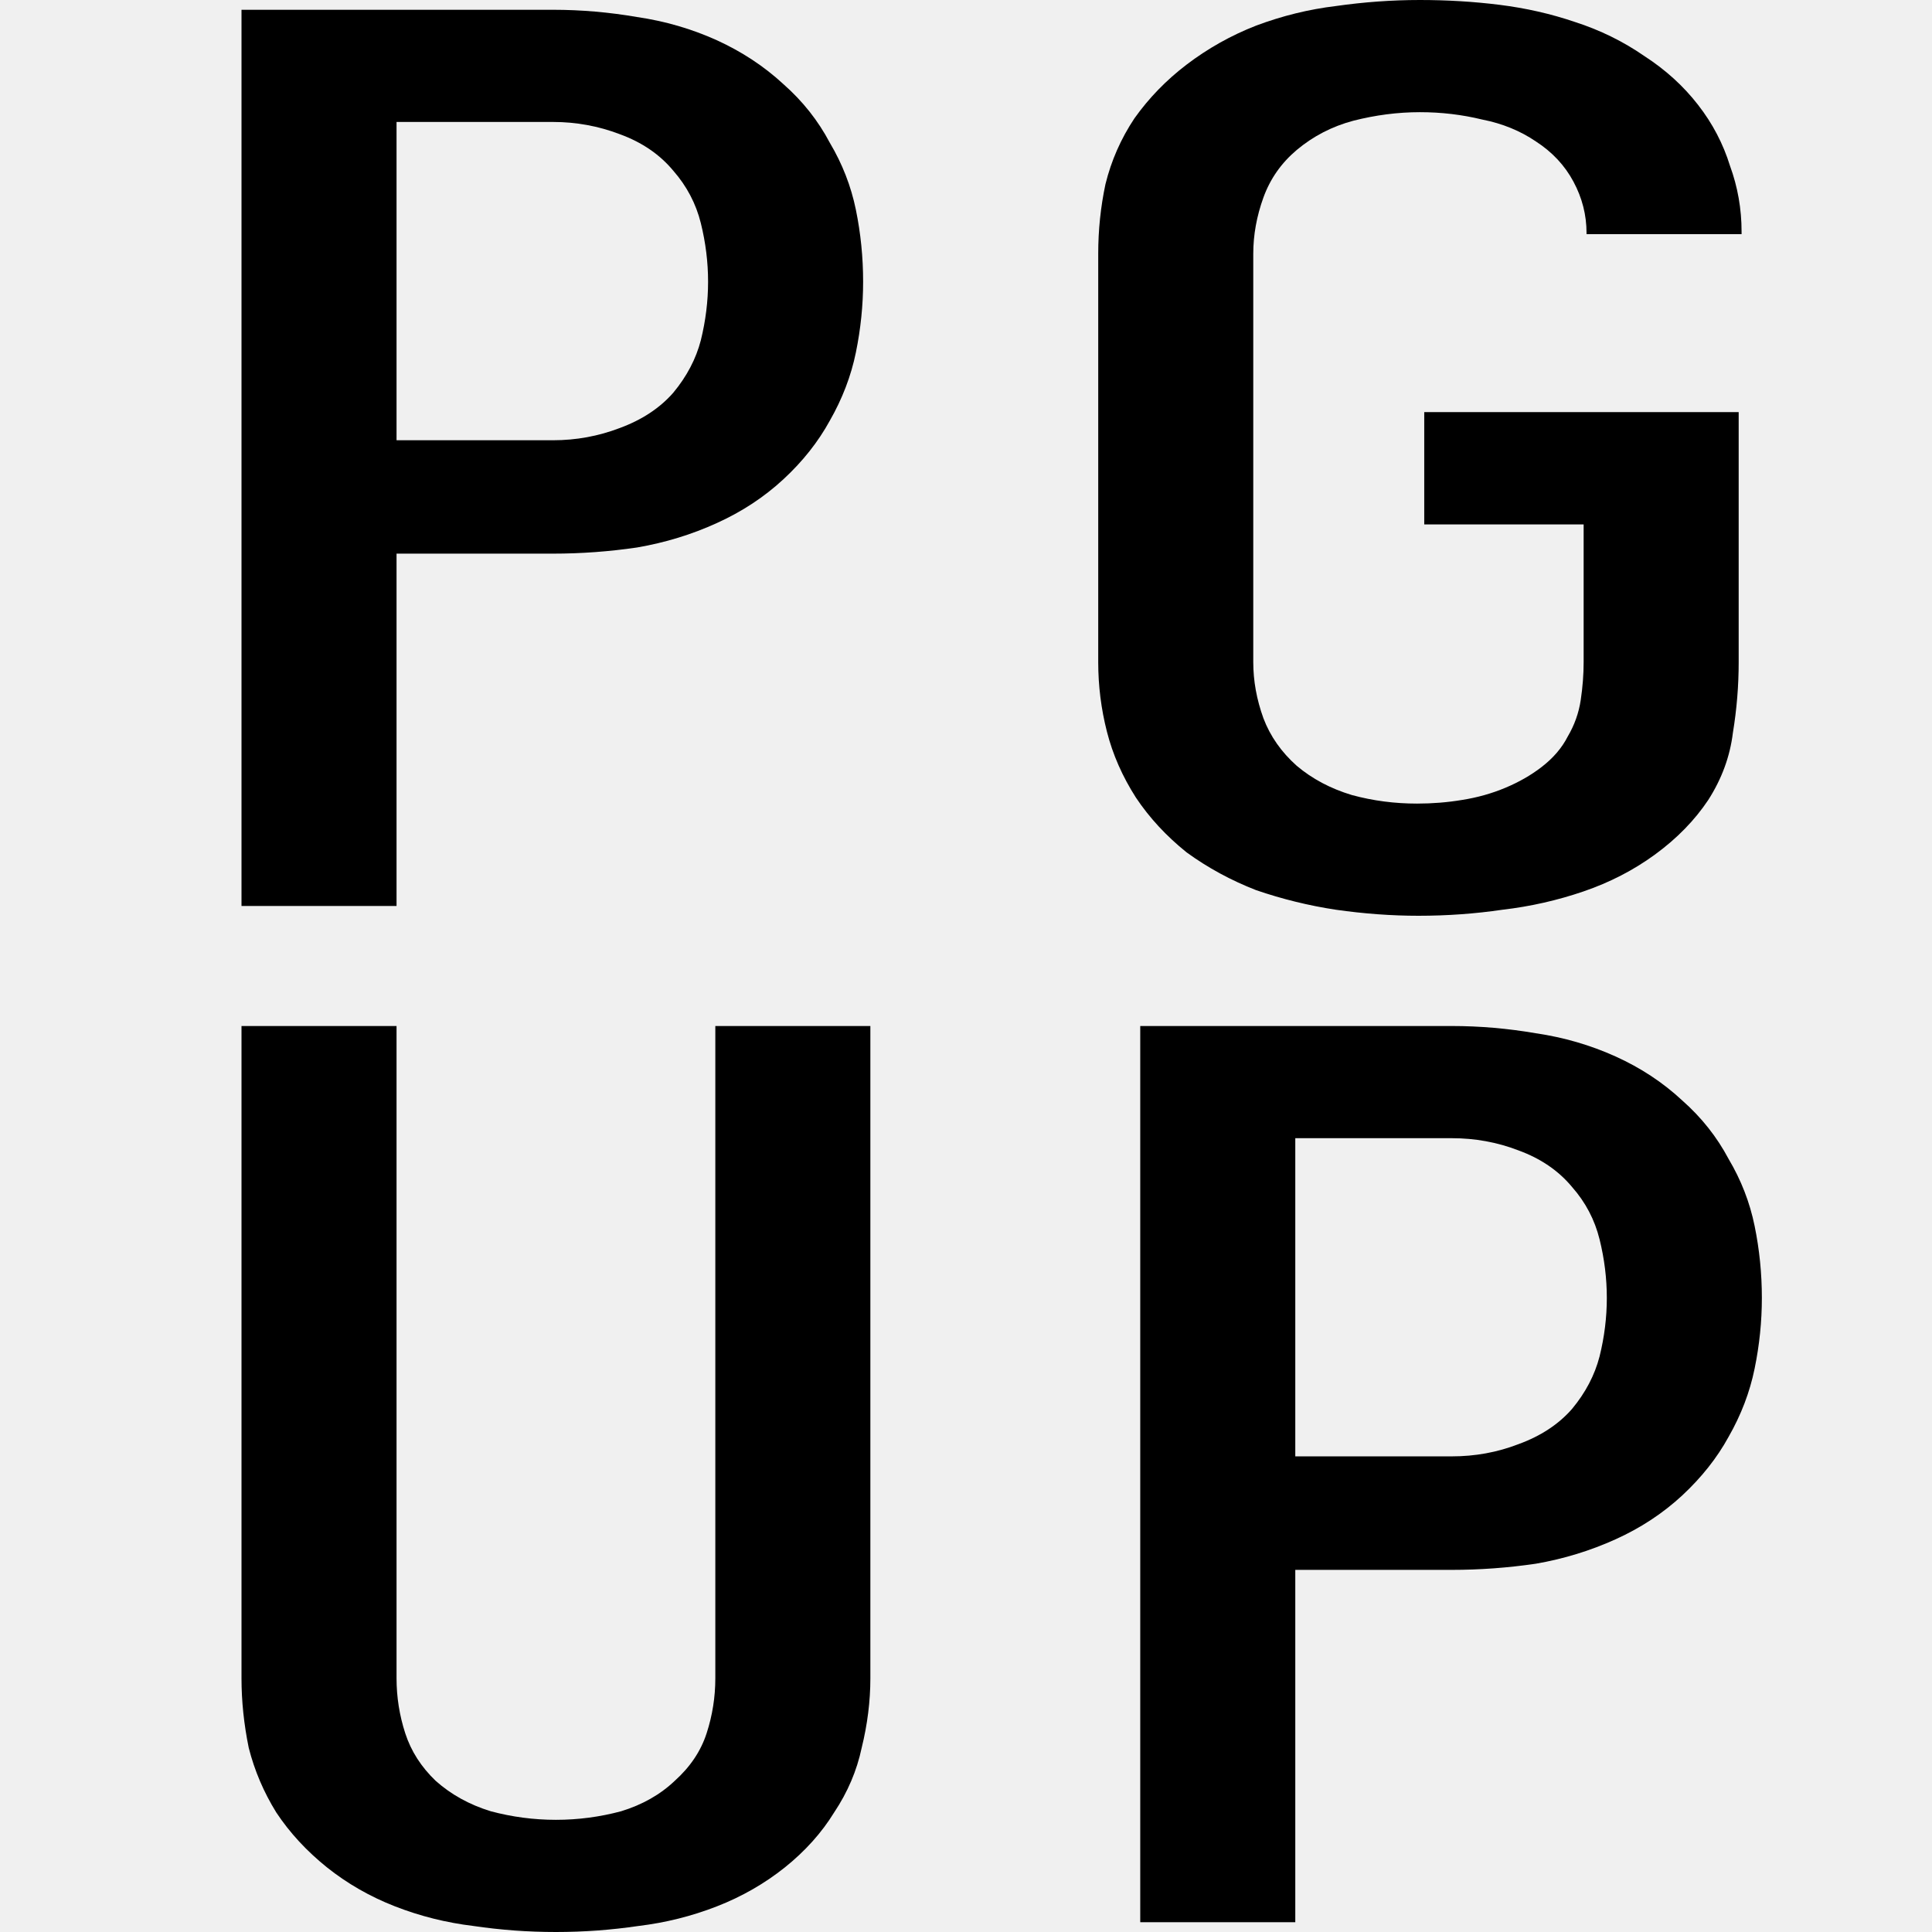
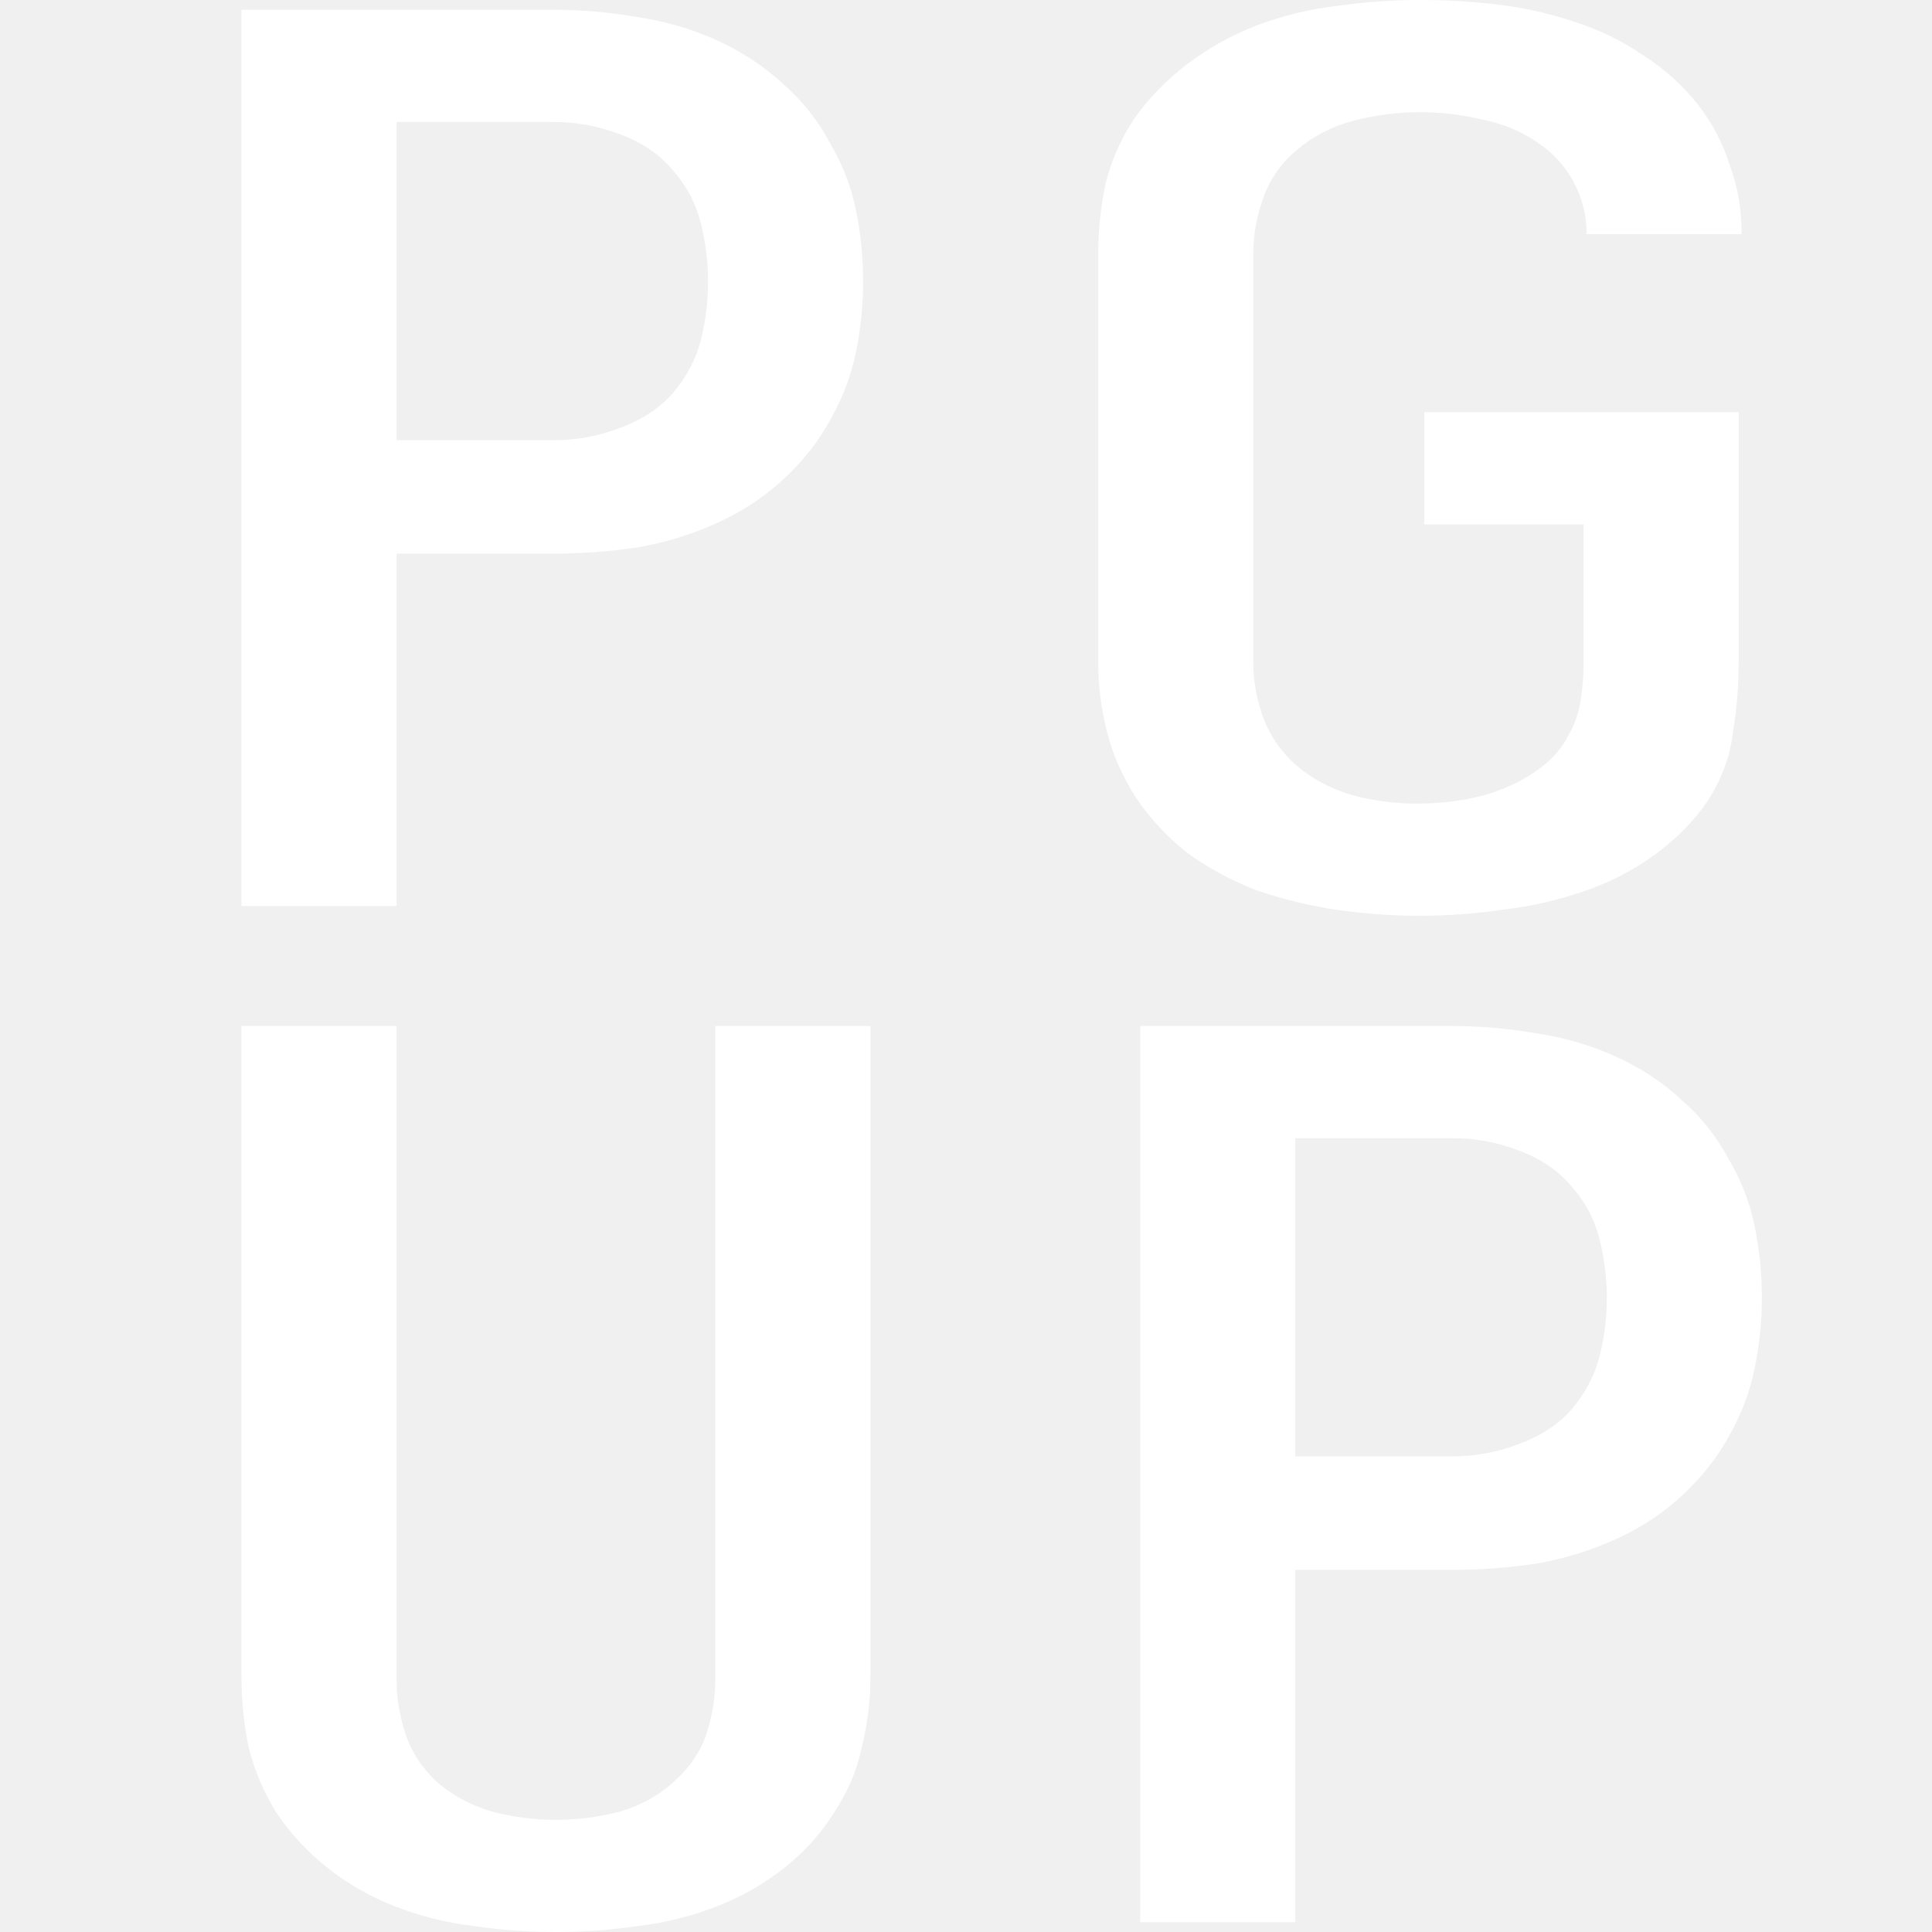
<svg xmlns="http://www.w3.org/2000/svg" width="16" height="16" viewBox="0 0 16 16" fill="none">
  <g clip-path="url(#clip0_1650_1657)">
-     <path d="M9.443 15.919V8.497H12.023C12.255 8.497 12.487 8.517 12.719 8.557C12.951 8.591 13.171 8.655 13.379 8.749C13.587 8.843 13.771 8.964 13.931 9.113C14.091 9.254 14.219 9.416 14.315 9.597C14.419 9.772 14.491 9.957 14.531 10.153C14.571 10.348 14.591 10.547 14.591 10.749C14.591 10.944 14.571 11.139 14.531 11.334C14.491 11.53 14.419 11.718 14.315 11.9C14.219 12.075 14.091 12.236 13.931 12.385C13.771 12.533 13.587 12.654 13.379 12.748C13.171 12.842 12.951 12.91 12.719 12.95C12.487 12.984 12.255 13.001 12.023 13.001H10.727V15.919H9.443ZM12.023 12.061C12.215 12.061 12.399 12.028 12.575 11.96C12.759 11.893 12.907 11.796 13.019 11.668C13.131 11.533 13.207 11.388 13.247 11.233C13.287 11.072 13.307 10.91 13.307 10.749C13.307 10.587 13.287 10.425 13.247 10.264C13.207 10.102 13.131 9.957 13.019 9.83C12.907 9.695 12.759 9.594 12.575 9.527C12.399 9.459 12.215 9.426 12.023 9.426H10.727V12.061H12.023Z" fill="black" />
-     <path d="M4.604 16C4.372 16 4.144 15.983 3.92 15.95C3.696 15.923 3.48 15.869 3.272 15.788C3.064 15.707 2.876 15.599 2.708 15.465C2.54 15.33 2.4 15.179 2.288 15.01C2.184 14.842 2.108 14.664 2.06 14.475C2.02 14.28 2 14.088 2 13.899V8.497H3.284V13.899C3.284 14.054 3.308 14.206 3.356 14.354C3.404 14.502 3.488 14.633 3.608 14.748C3.736 14.862 3.888 14.946 4.064 15C4.24 15.047 4.42 15.071 4.604 15.071C4.788 15.071 4.968 15.047 5.144 15C5.32 14.946 5.468 14.862 5.588 14.748C5.716 14.633 5.804 14.502 5.852 14.354C5.9 14.206 5.924 14.054 5.924 13.899V8.497H7.208V13.899C7.208 14.088 7.184 14.28 7.136 14.475C7.096 14.664 7.02 14.842 6.908 15.01C6.804 15.179 6.668 15.33 6.5 15.465C6.332 15.599 6.144 15.707 5.936 15.788C5.728 15.869 5.512 15.923 5.288 15.95C5.064 15.983 4.836 16 4.604 16Z" fill="black" />
-     <path d="M11.747 7.584C11.523 7.584 11.295 7.567 11.063 7.534C10.839 7.5 10.619 7.446 10.403 7.372C10.195 7.291 10.003 7.187 9.827 7.059C9.659 6.924 9.519 6.773 9.407 6.605C9.295 6.43 9.215 6.248 9.167 6.059C9.119 5.871 9.095 5.679 9.095 5.484V2.101C9.095 1.905 9.115 1.713 9.155 1.525C9.203 1.33 9.283 1.148 9.395 0.98C9.515 0.811 9.659 0.663 9.827 0.535C10.003 0.401 10.195 0.293 10.403 0.212C10.619 0.131 10.839 0.077 11.063 0.05C11.295 0.017 11.527 0 11.759 0C11.983 0 12.203 0.013 12.419 0.04C12.635 0.067 12.843 0.114 13.043 0.182C13.251 0.249 13.443 0.343 13.619 0.465C13.795 0.579 13.943 0.714 14.063 0.869C14.183 1.023 14.271 1.192 14.327 1.373C14.391 1.548 14.423 1.73 14.423 1.919C14.423 1.919 14.423 1.922 14.423 1.929C14.423 1.929 14.423 1.932 14.423 1.939H13.139C13.139 1.932 13.139 1.929 13.139 1.929C13.139 1.781 13.103 1.639 13.031 1.505C12.959 1.37 12.855 1.259 12.719 1.171C12.591 1.084 12.443 1.023 12.275 0.99C12.107 0.949 11.935 0.929 11.759 0.929C11.575 0.929 11.391 0.953 11.207 1C11.031 1.047 10.875 1.128 10.739 1.242C10.611 1.35 10.519 1.481 10.463 1.636C10.407 1.791 10.379 1.946 10.379 2.101V5.484C10.379 5.639 10.407 5.793 10.463 5.948C10.519 6.096 10.611 6.228 10.739 6.342C10.867 6.45 11.019 6.531 11.195 6.584C11.371 6.632 11.551 6.655 11.735 6.655C11.863 6.655 11.987 6.645 12.107 6.625C12.235 6.605 12.355 6.571 12.467 6.524C12.579 6.477 12.679 6.42 12.767 6.352C12.863 6.278 12.935 6.194 12.983 6.1C13.039 6.005 13.075 5.904 13.091 5.797C13.107 5.689 13.115 5.585 13.115 5.484V4.343H11.795V3.413H14.399V5.484C14.399 5.679 14.383 5.874 14.351 6.069C14.327 6.265 14.259 6.45 14.147 6.625C14.035 6.793 13.887 6.945 13.703 7.079C13.527 7.207 13.331 7.308 13.115 7.382C12.899 7.456 12.675 7.507 12.443 7.534C12.219 7.567 11.987 7.584 11.747 7.584Z" fill="black" />
-     <path d="M2 7.503V0.081H4.58C4.812 0.081 5.044 0.101 5.276 0.141C5.508 0.175 5.728 0.239 5.936 0.333C6.144 0.428 6.328 0.549 6.488 0.697C6.648 0.838 6.776 1 6.872 1.182C6.976 1.357 7.048 1.542 7.088 1.737C7.128 1.932 7.148 2.131 7.148 2.333C7.148 2.528 7.128 2.723 7.088 2.919C7.048 3.114 6.976 3.302 6.872 3.484C6.776 3.659 6.648 3.821 6.488 3.969C6.328 4.117 6.144 4.238 5.936 4.332C5.728 4.427 5.508 4.494 5.276 4.534C5.044 4.568 4.812 4.585 4.58 4.585H3.284V7.503H2ZM4.58 3.646C4.772 3.646 4.956 3.612 5.132 3.545C5.316 3.477 5.464 3.38 5.576 3.252C5.688 3.117 5.764 2.972 5.804 2.818C5.844 2.656 5.864 2.494 5.864 2.333C5.864 2.171 5.844 2.01 5.804 1.848C5.764 1.687 5.688 1.542 5.576 1.414C5.464 1.279 5.316 1.178 5.132 1.111C4.956 1.044 4.772 1.01 4.58 1.01H3.284V3.646H4.58Z" fill="black" />
+     <path d="M9.443 15.919V8.497H12.023C12.255 8.497 12.487 8.517 12.719 8.557C12.951 8.591 13.171 8.655 13.379 8.749C13.587 8.843 13.771 8.964 13.931 9.113C14.091 9.254 14.219 9.416 14.315 9.597C14.419 9.772 14.491 9.957 14.531 10.153C14.571 10.348 14.591 10.547 14.591 10.749C14.591 10.944 14.571 11.139 14.531 11.334C14.491 11.53 14.419 11.718 14.315 11.9C14.219 12.075 14.091 12.236 13.931 12.385C13.771 12.533 13.587 12.654 13.379 12.748C13.171 12.842 12.951 12.91 12.719 12.95C12.487 12.984 12.255 13.001 12.023 13.001H10.727V15.919H9.443ZM12.023 12.061C12.215 12.061 12.399 12.028 12.575 11.96C12.759 11.893 12.907 11.796 13.019 11.668C13.131 11.533 13.207 11.388 13.247 11.233C13.287 11.072 13.307 10.91 13.307 10.749C13.307 10.587 13.287 10.425 13.247 10.264C13.207 10.102 13.131 9.957 13.019 9.83C12.907 9.695 12.759 9.594 12.575 9.527C12.399 9.459 12.215 9.426 12.023 9.426H10.727V12.061H12.023Z" fill="white" />
+     <path d="M4.604 16C4.372 16 4.144 15.983 3.92 15.95C3.696 15.923 3.48 15.869 3.272 15.788C3.064 15.707 2.876 15.599 2.708 15.465C2.54 15.33 2.4 15.179 2.288 15.01C2.184 14.842 2.108 14.664 2.06 14.475C2.02 14.28 2 14.088 2 13.899V8.497H3.284V13.899C3.284 14.054 3.308 14.206 3.356 14.354C3.404 14.502 3.488 14.633 3.608 14.748C3.736 14.862 3.888 14.946 4.064 15C4.24 15.047 4.42 15.071 4.604 15.071C4.788 15.071 4.968 15.047 5.144 15C5.32 14.946 5.468 14.862 5.588 14.748C5.716 14.633 5.804 14.502 5.852 14.354C5.9 14.206 5.924 14.054 5.924 13.899V8.497H7.208V13.899C7.208 14.088 7.184 14.28 7.136 14.475C7.096 14.664 7.02 14.842 6.908 15.01C6.804 15.179 6.668 15.33 6.5 15.465C6.332 15.599 6.144 15.707 5.936 15.788C5.728 15.869 5.512 15.923 5.288 15.95C5.064 15.983 4.836 16 4.604 16Z" fill="white" />
+     <path d="M11.747 7.584C11.523 7.584 11.295 7.567 11.063 7.534C10.839 7.5 10.619 7.446 10.403 7.372C10.195 7.291 10.003 7.187 9.827 7.059C9.659 6.924 9.519 6.773 9.407 6.605C9.295 6.43 9.215 6.248 9.167 6.059C9.119 5.871 9.095 5.679 9.095 5.484V2.101C9.095 1.905 9.115 1.713 9.155 1.525C9.203 1.33 9.283 1.148 9.395 0.98C9.515 0.811 9.659 0.663 9.827 0.535C10.003 0.401 10.195 0.293 10.403 0.212C10.619 0.131 10.839 0.077 11.063 0.05C11.295 0.017 11.527 0 11.759 0C11.983 0 12.203 0.013 12.419 0.04C12.635 0.067 12.843 0.114 13.043 0.182C13.251 0.249 13.443 0.343 13.619 0.465C13.795 0.579 13.943 0.714 14.063 0.869C14.183 1.023 14.271 1.192 14.327 1.373C14.391 1.548 14.423 1.73 14.423 1.919C14.423 1.919 14.423 1.922 14.423 1.929C14.423 1.929 14.423 1.932 14.423 1.939H13.139C13.139 1.932 13.139 1.929 13.139 1.929C13.139 1.781 13.103 1.639 13.031 1.505C12.959 1.37 12.855 1.259 12.719 1.171C12.591 1.084 12.443 1.023 12.275 0.99C12.107 0.949 11.935 0.929 11.759 0.929C11.575 0.929 11.391 0.953 11.207 1C11.031 1.047 10.875 1.128 10.739 1.242C10.611 1.35 10.519 1.481 10.463 1.636C10.407 1.791 10.379 1.946 10.379 2.101V5.484C10.379 5.639 10.407 5.793 10.463 5.948C10.519 6.096 10.611 6.228 10.739 6.342C10.867 6.45 11.019 6.531 11.195 6.584C11.371 6.632 11.551 6.655 11.735 6.655C11.863 6.655 11.987 6.645 12.107 6.625C12.235 6.605 12.355 6.571 12.467 6.524C12.579 6.477 12.679 6.42 12.767 6.352C12.863 6.278 12.935 6.194 12.983 6.1C13.039 6.005 13.075 5.904 13.091 5.797C13.107 5.689 13.115 5.585 13.115 5.484V4.343H11.795V3.413H14.399V5.484C14.399 5.679 14.383 5.874 14.351 6.069C14.327 6.265 14.259 6.45 14.147 6.625C14.035 6.793 13.887 6.945 13.703 7.079C13.527 7.207 13.331 7.308 13.115 7.382C12.899 7.456 12.675 7.507 12.443 7.534C12.219 7.567 11.987 7.584 11.747 7.584Z" fill="white" />
+     <path d="M2 7.503V0.081H4.58C4.812 0.081 5.044 0.101 5.276 0.141C5.508 0.175 5.728 0.239 5.936 0.333C6.144 0.428 6.328 0.549 6.488 0.697C6.648 0.838 6.776 1 6.872 1.182C6.976 1.357 7.048 1.542 7.088 1.737C7.128 1.932 7.148 2.131 7.148 2.333C7.148 2.528 7.128 2.723 7.088 2.919C7.048 3.114 6.976 3.302 6.872 3.484C6.776 3.659 6.648 3.821 6.488 3.969C6.328 4.117 6.144 4.238 5.936 4.332C5.728 4.427 5.508 4.494 5.276 4.534C5.044 4.568 4.812 4.585 4.58 4.585H3.284V7.503H2ZM4.58 3.646C4.772 3.646 4.956 3.612 5.132 3.545C5.316 3.477 5.464 3.38 5.576 3.252C5.688 3.117 5.764 2.972 5.804 2.818C5.844 2.656 5.864 2.494 5.864 2.333C5.864 2.171 5.844 2.01 5.804 1.848C5.764 1.687 5.688 1.542 5.576 1.414C5.464 1.279 5.316 1.178 5.132 1.111C4.956 1.044 4.772 1.01 4.58 1.01H3.284V3.646H4.58Z" fill="white" />
  </g>
  <defs>
    <clipPath id="clip0_1650_1657">
      <rect width="16" height="16" fill="white" />
    </clipPath>
  </defs>
</svg>
